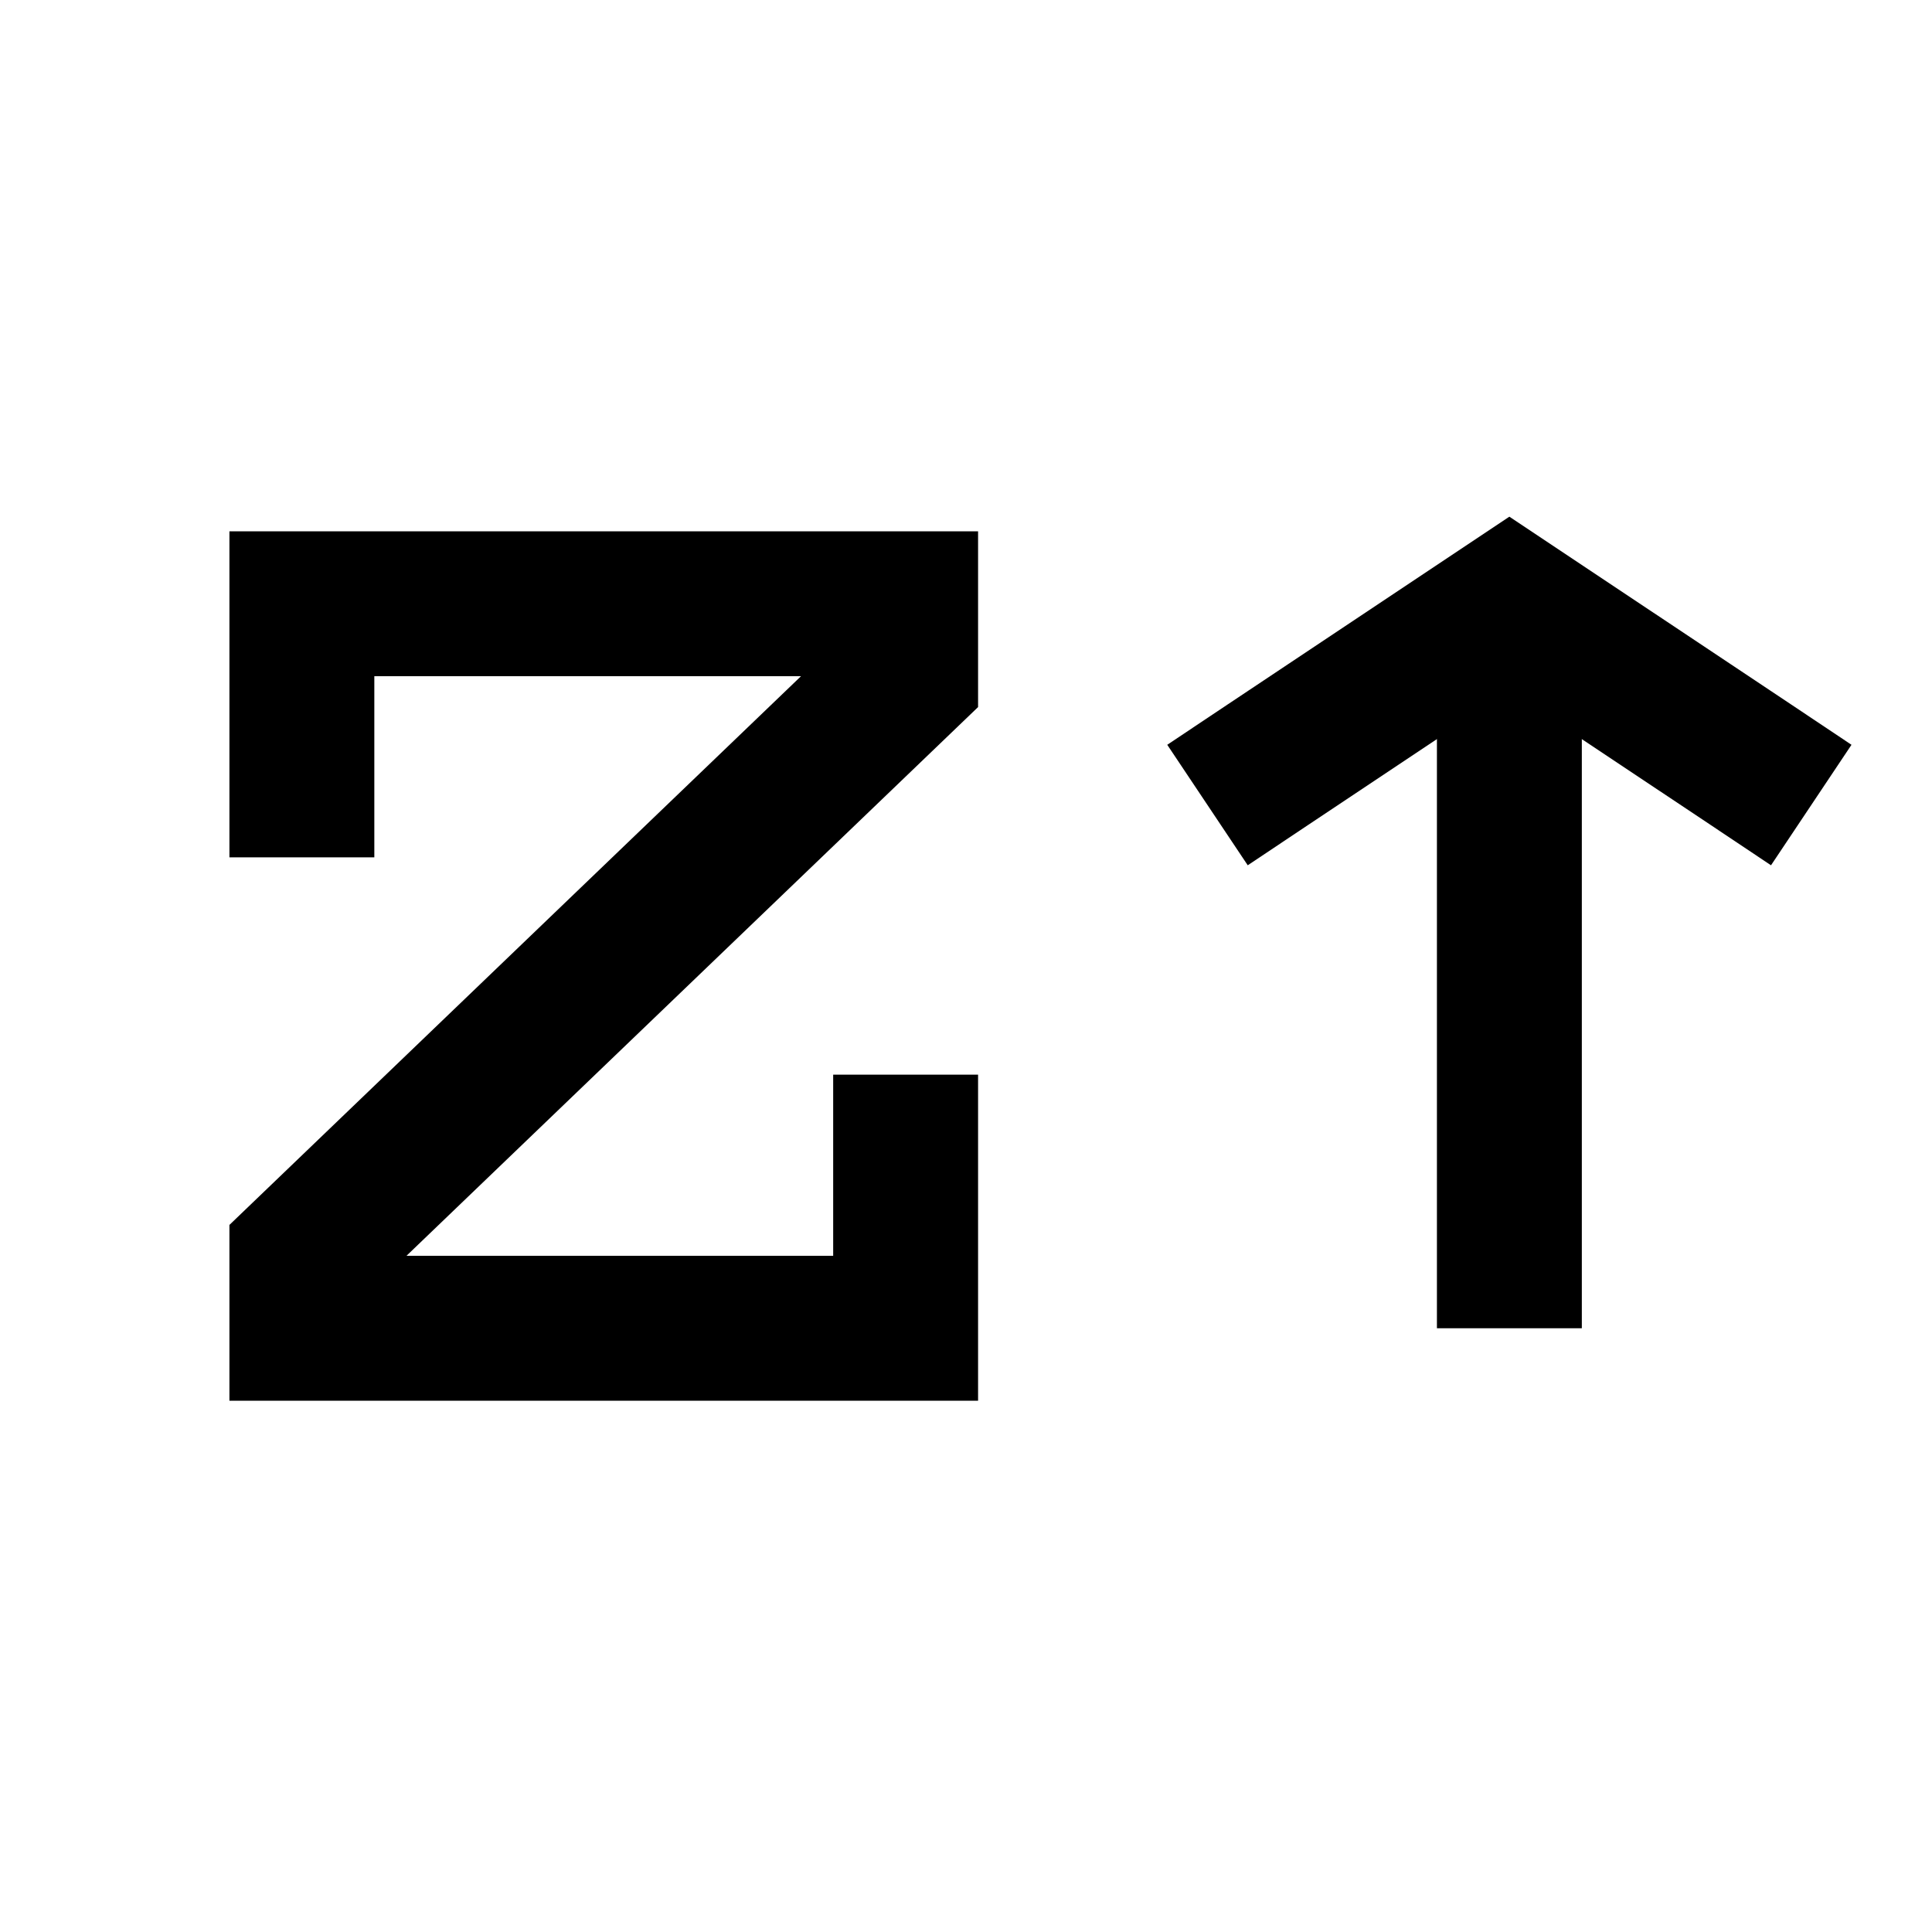
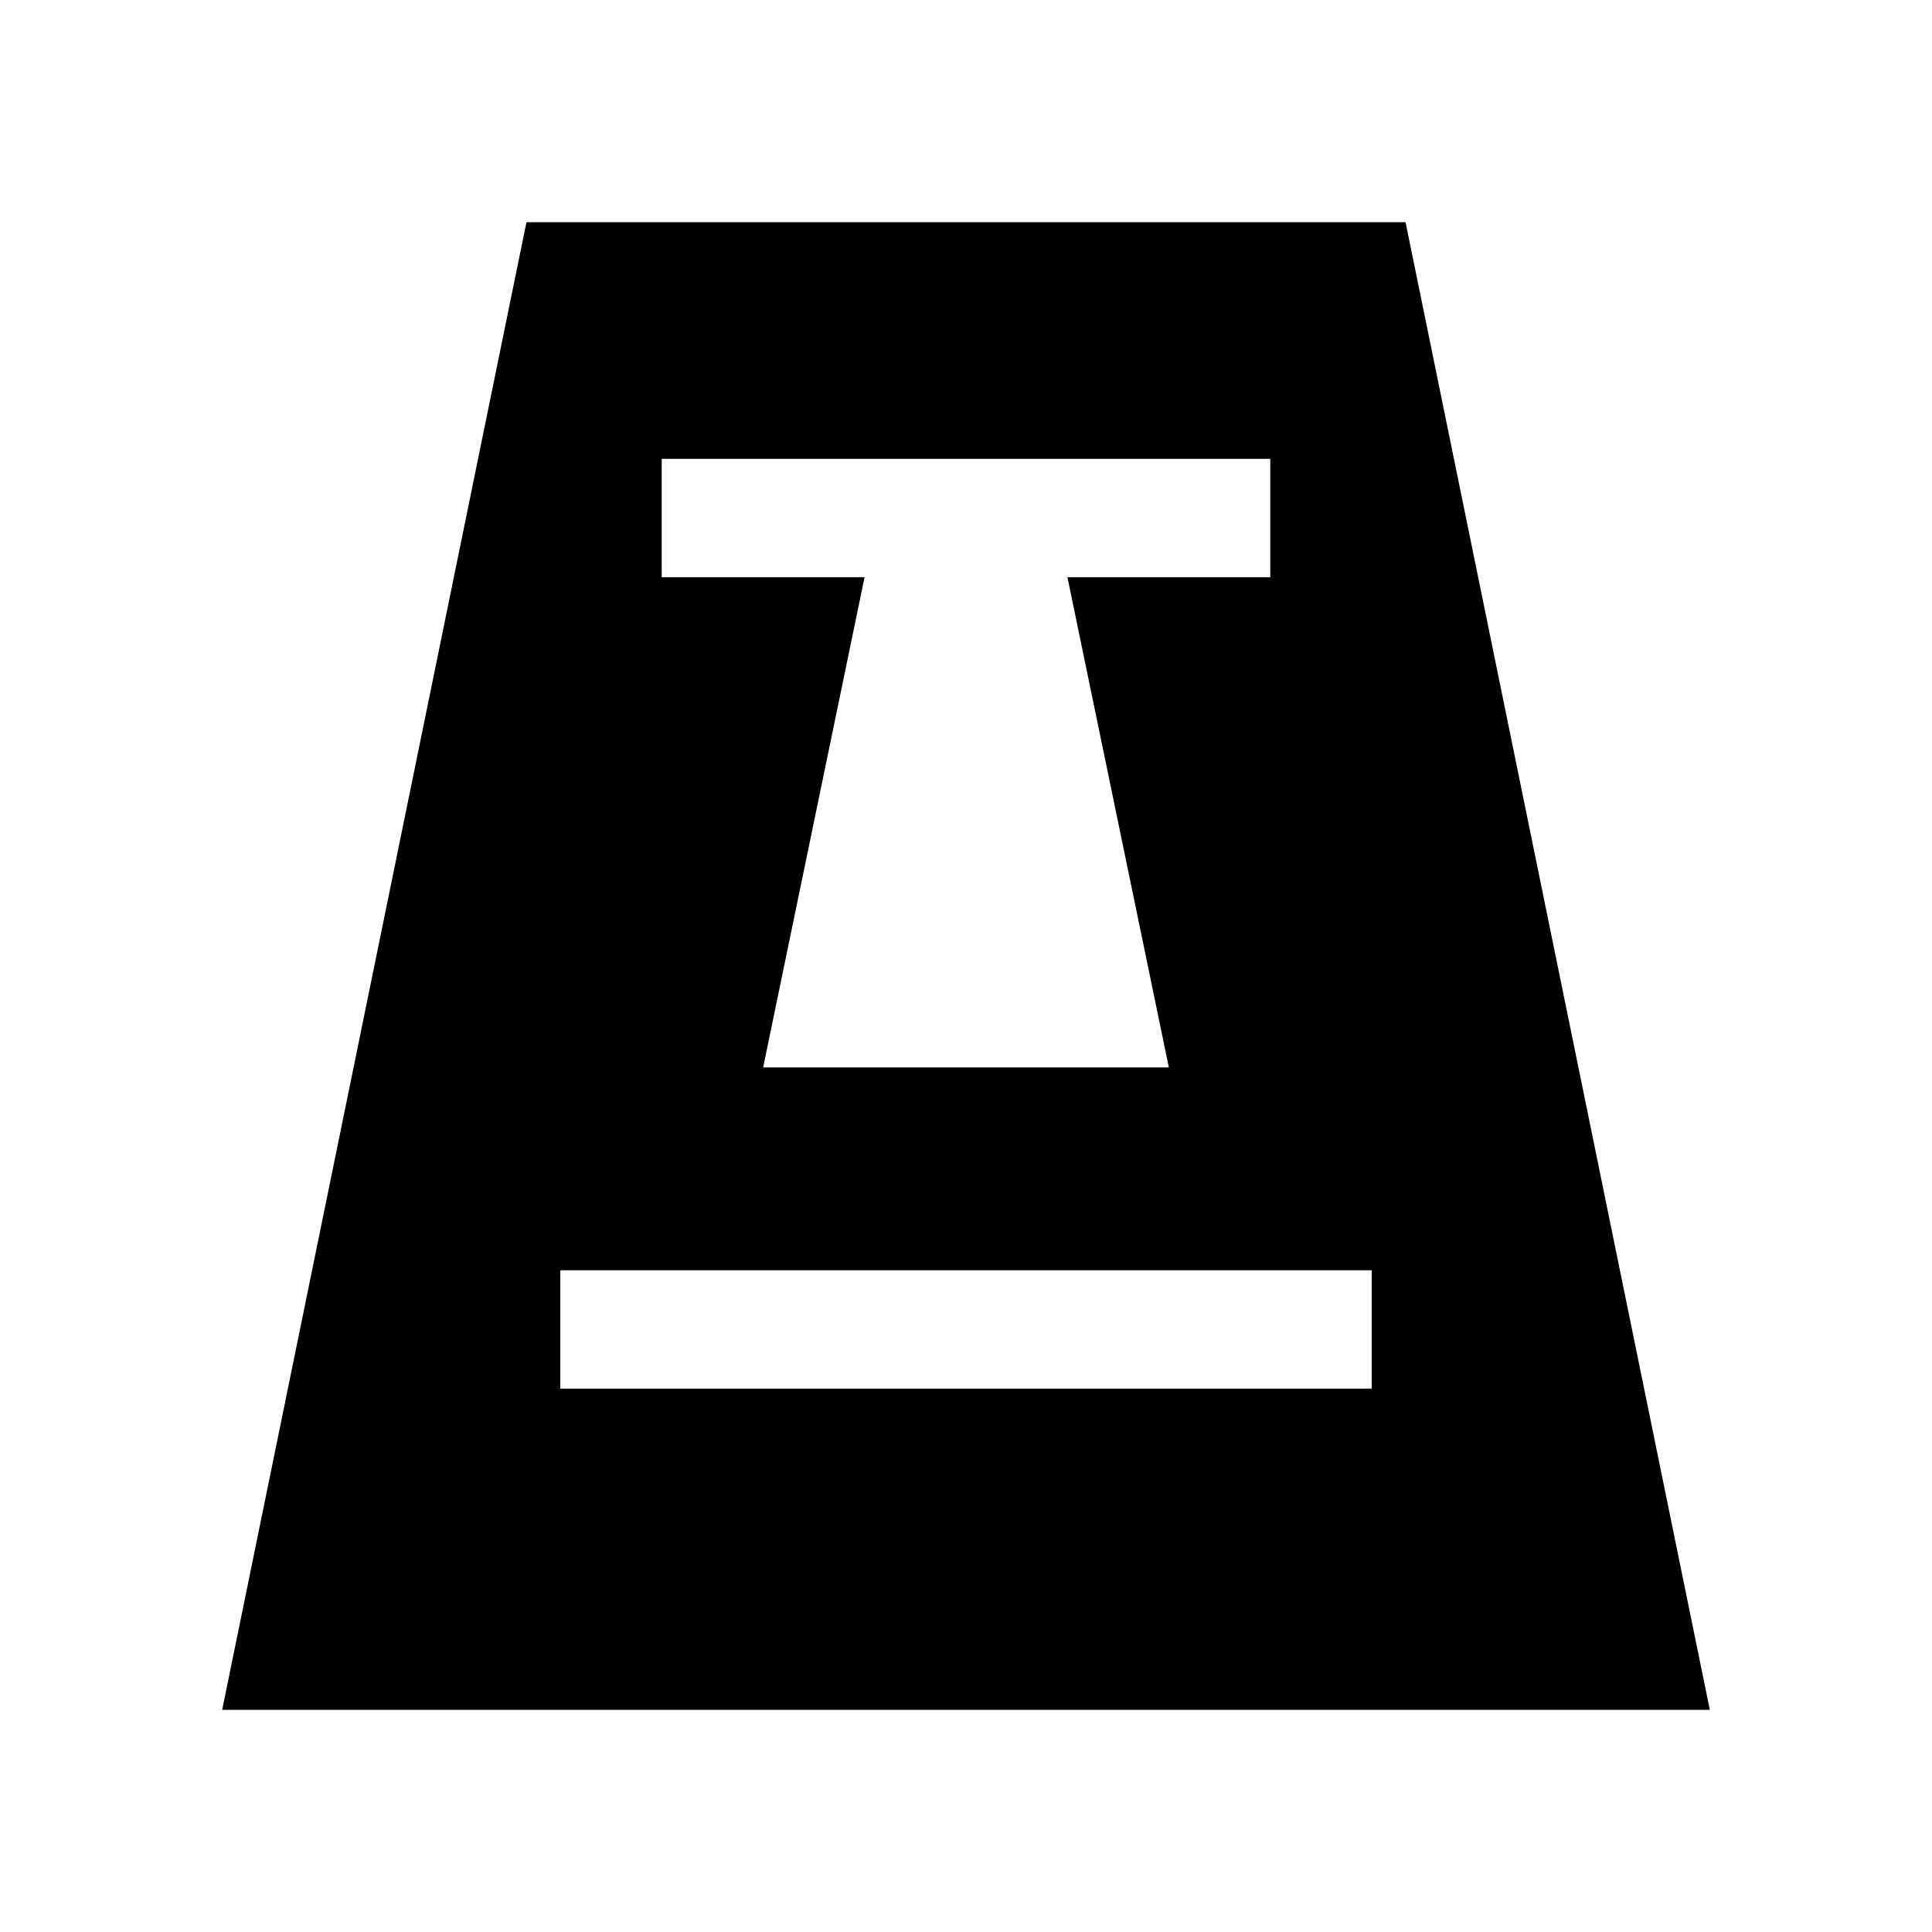
<svg xmlns="http://www.w3.org/2000/svg" width="16" height="16" viewBox="0 0 16 16" fill="none">
-   <path d="M10 6.667L10.5 6.333L12.5 5L14.5 6.333L15 6.667" stroke="black" stroke-width="1.2" />
-   <path d="M12.5 11V5" stroke="black" stroke-width="1.2" />
-   <path d="M7.5 8.9V11C5.431 11 4.569 11 2.5 11V10.4L7.5 5.6V5H2.5V7.1" stroke="black" stroke-width="1.2" />
+   <path transform="translate(1 1) scale(.14)" fill-rule="evenodd" clip-rule="evenodd" d="M24 6H76L94 94H6zM32 20H68V27H56L62 56H38L44 27H32zM26 68H74V75H26z" fill="black" />
</svg>
